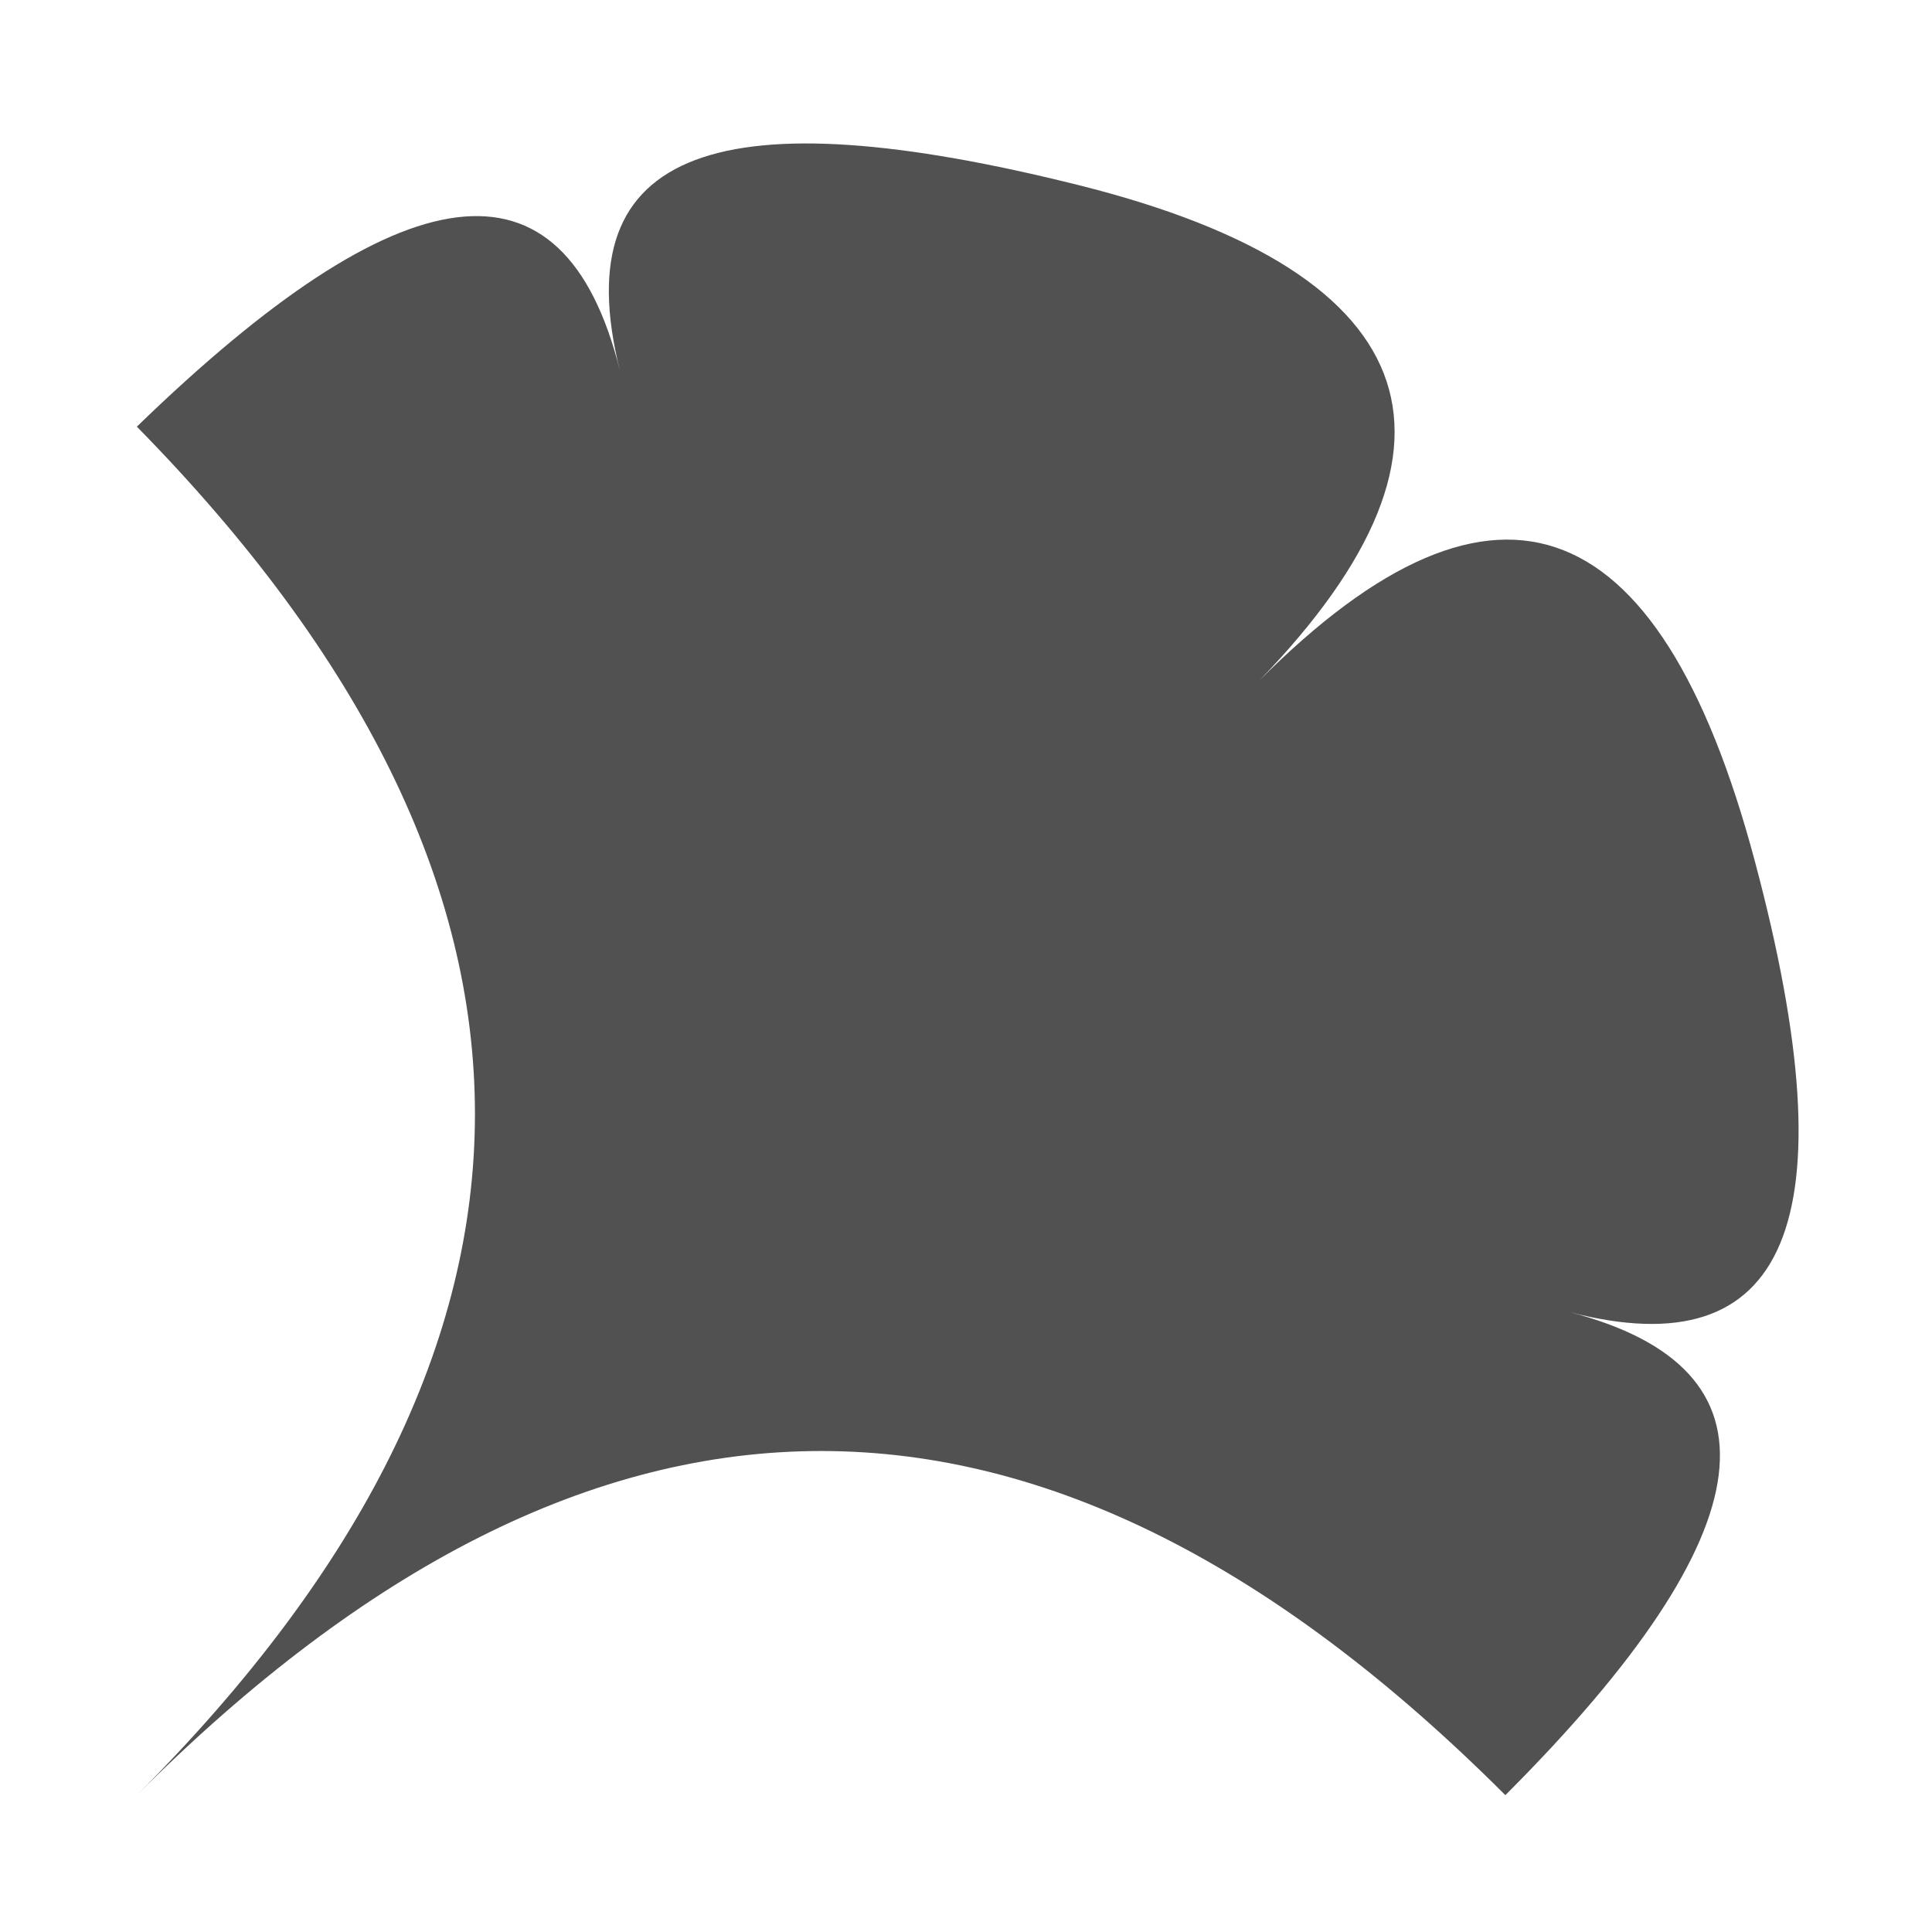
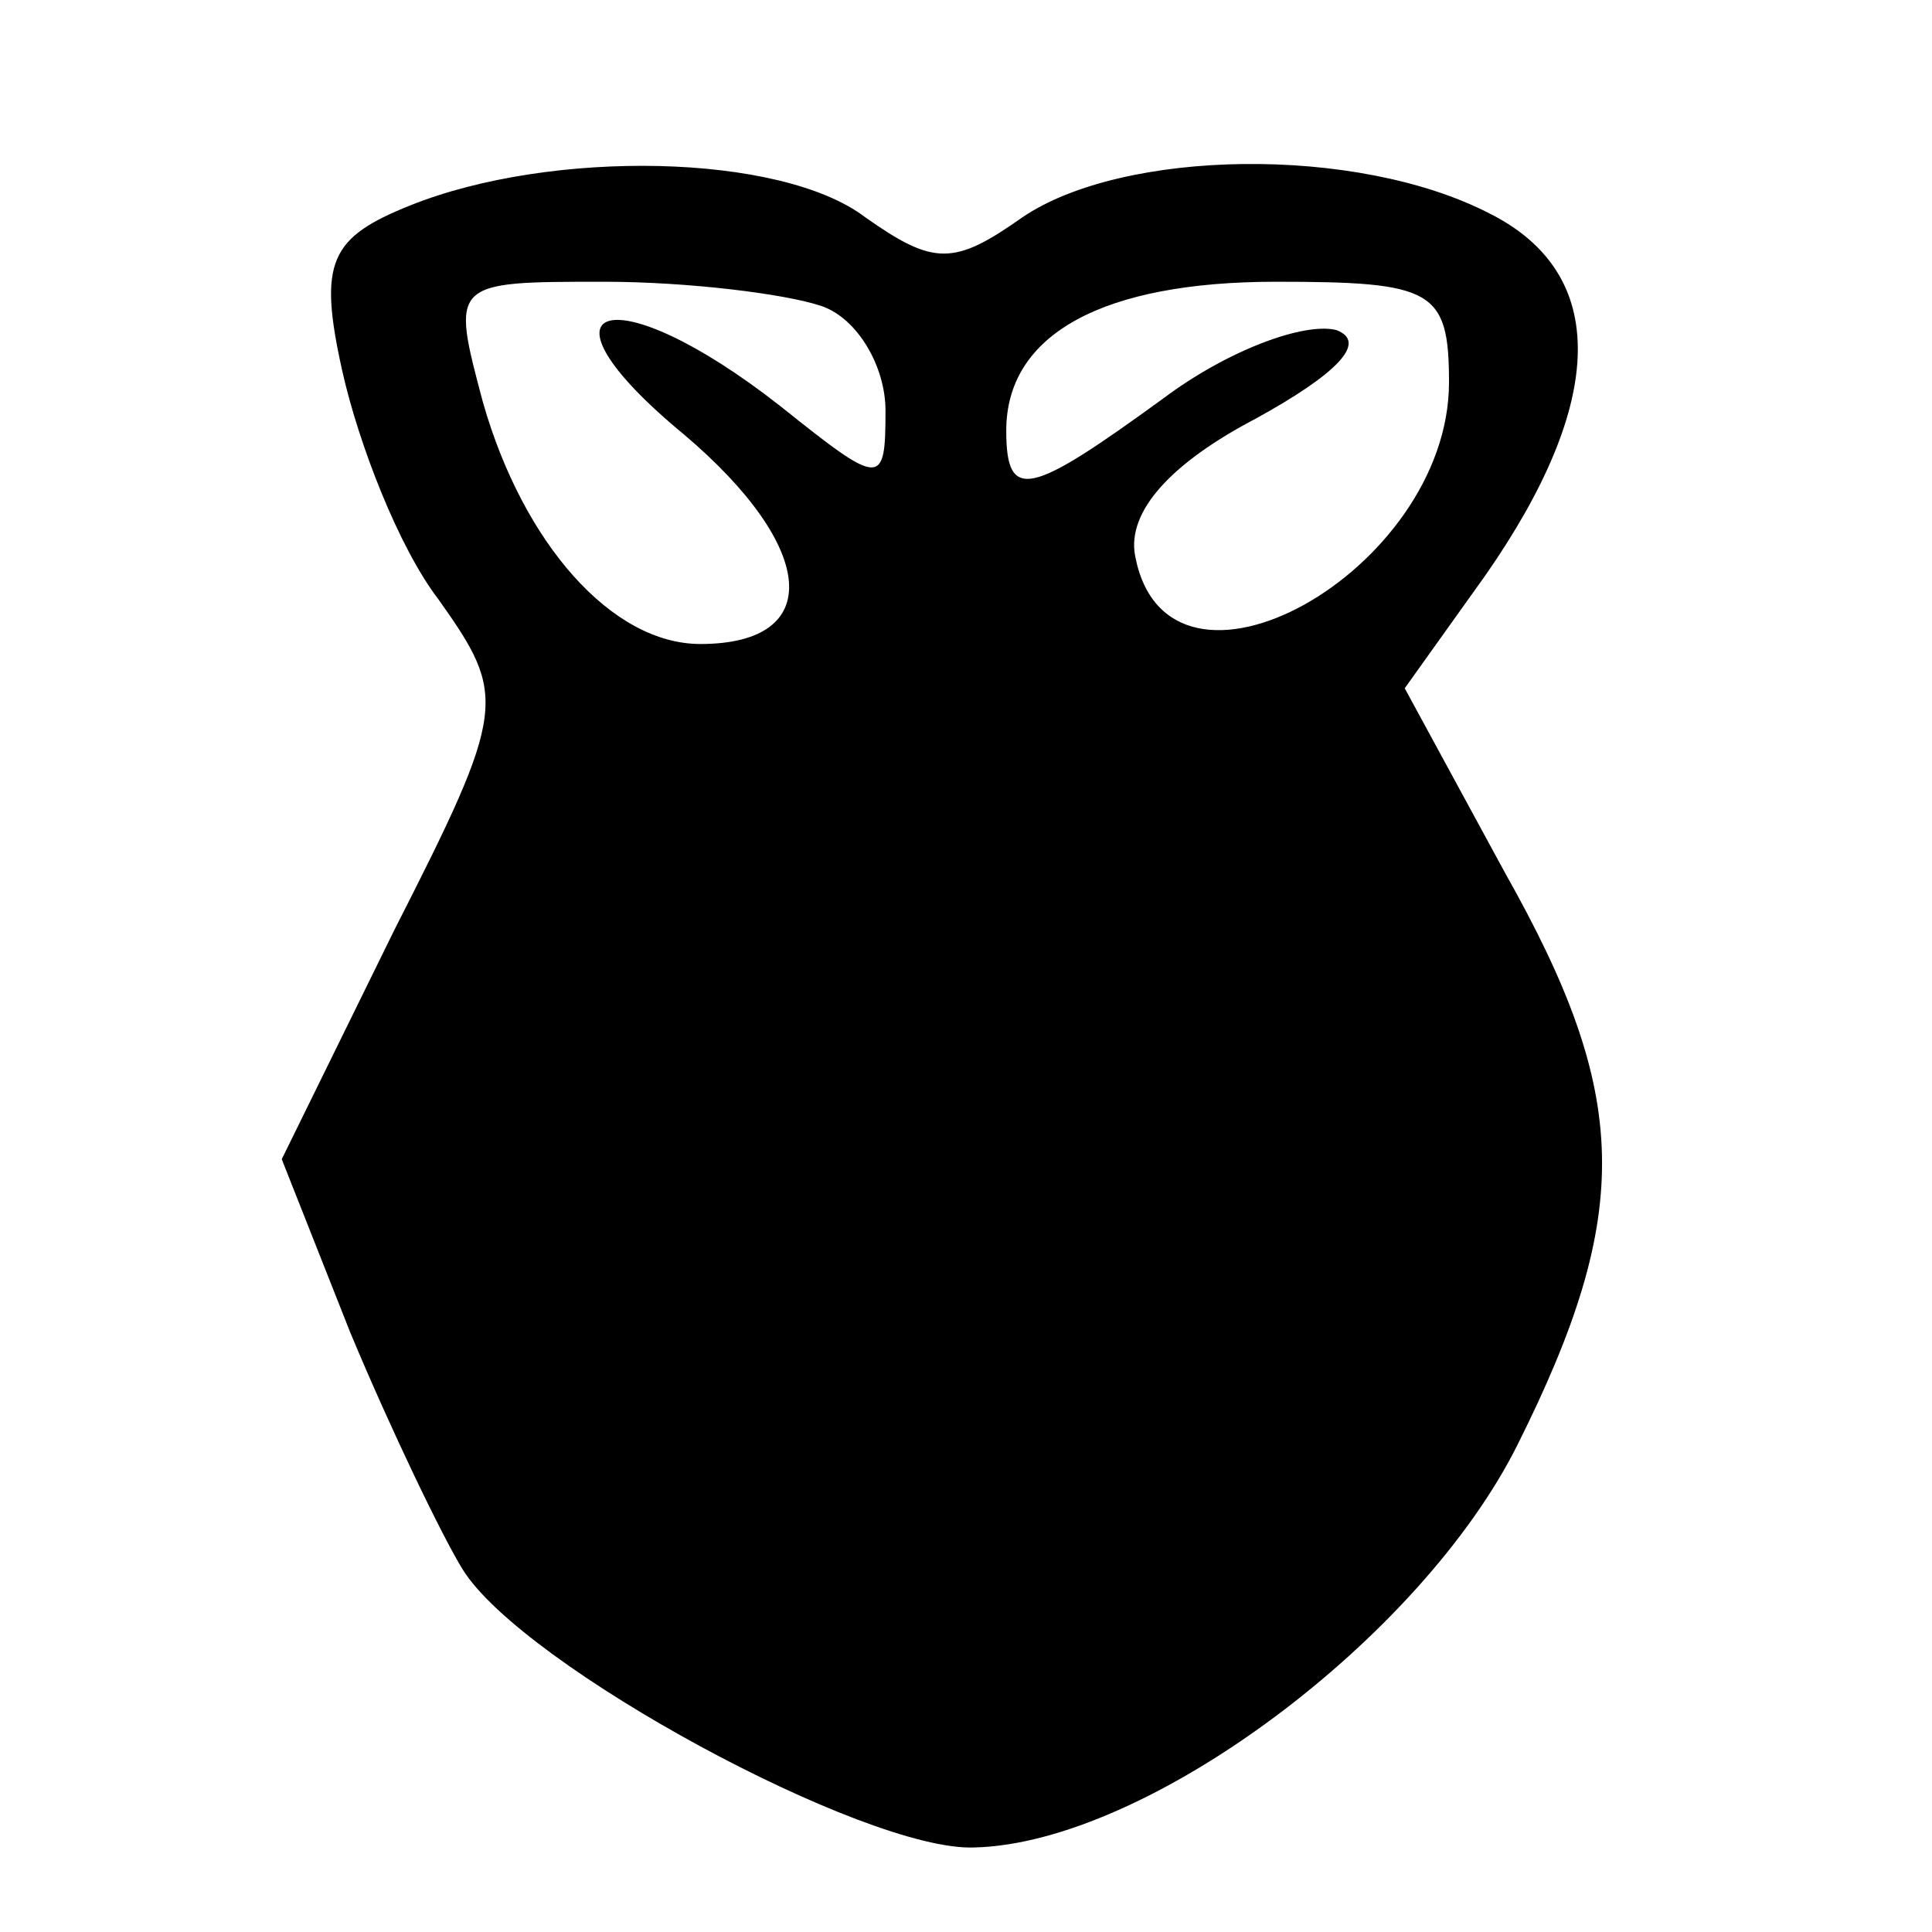
- <svg xmlns="http://www.w3.org/2000/svg" version="1.1" x="0px" y="0px" width="24px" height="24px" viewBox="0 0 24 24">
-   <style type="text/css">
- 	.st0{fill:#515151;}
- </style>
-   <path class="st0" d="M1.7,22.3c5.7-5.7,11.3-5.7,17,0c3.3-3.3,3.5-5.3,0.8-6c2.7,0.7,3.5-1.1,2.3-5.6s-3.3-5.2-6.3-2.1  c3-3,2.3-5.2-2.1-6.3S7,1.8,7.7,4.6C7,1.8,5,2.1,1.7,5.3C7.3,11,7.3,16.7,1.7,22.3" />
+ <svg xmlns="http://www.w3.org/2000/svg" version="1.0" width="48pt" height="48pt" viewBox="0 0 48 48" preserveAspectRatio="xMidYMid meet">
+   <g transform="translate(0,48) scale(0.1,-0.1)" fill="#000000" stroke="none">
+     <path d="M102 429 c-20 -8 -23 -14 -17 -41 4 -18 14 -44 24 -57 17 -24 17 -27 -11 -82 l-28 -57 17 -43 c10 -24 23 -51 28 -59 15 -24 100 -70 127 -69 43 1 111 52 135 100 29 58 28 87 -3 142 l-25 46 20 28 c30 43 31 75 1 90 -33 17 -91 16 -116 -1 -17 -12 -22 -12 -39 0 -21 16 -78 17 -113 3z m102 -25 c9 -3 16 -15 16 -26 0 -19 -1 -19 -26 1 -42 33 -64 26 -24 -7 33 -28 35 -52 4 -52 -22 0 -44 25 -54 60 -8 30 -8 30 30 30 21 0 45 -3 54 -6z m156 -19 c0 -47 -70 -86 -78 -43 -2 11 9 23 30 34 20 11 28 19 20 22 -8 2 -27 -5 -43 -17 -33 -24 -39 -26 -39 -8 0 24 24 37 67 37 39 0 43 -2 43 -25z" />
+   </g>
</svg>
